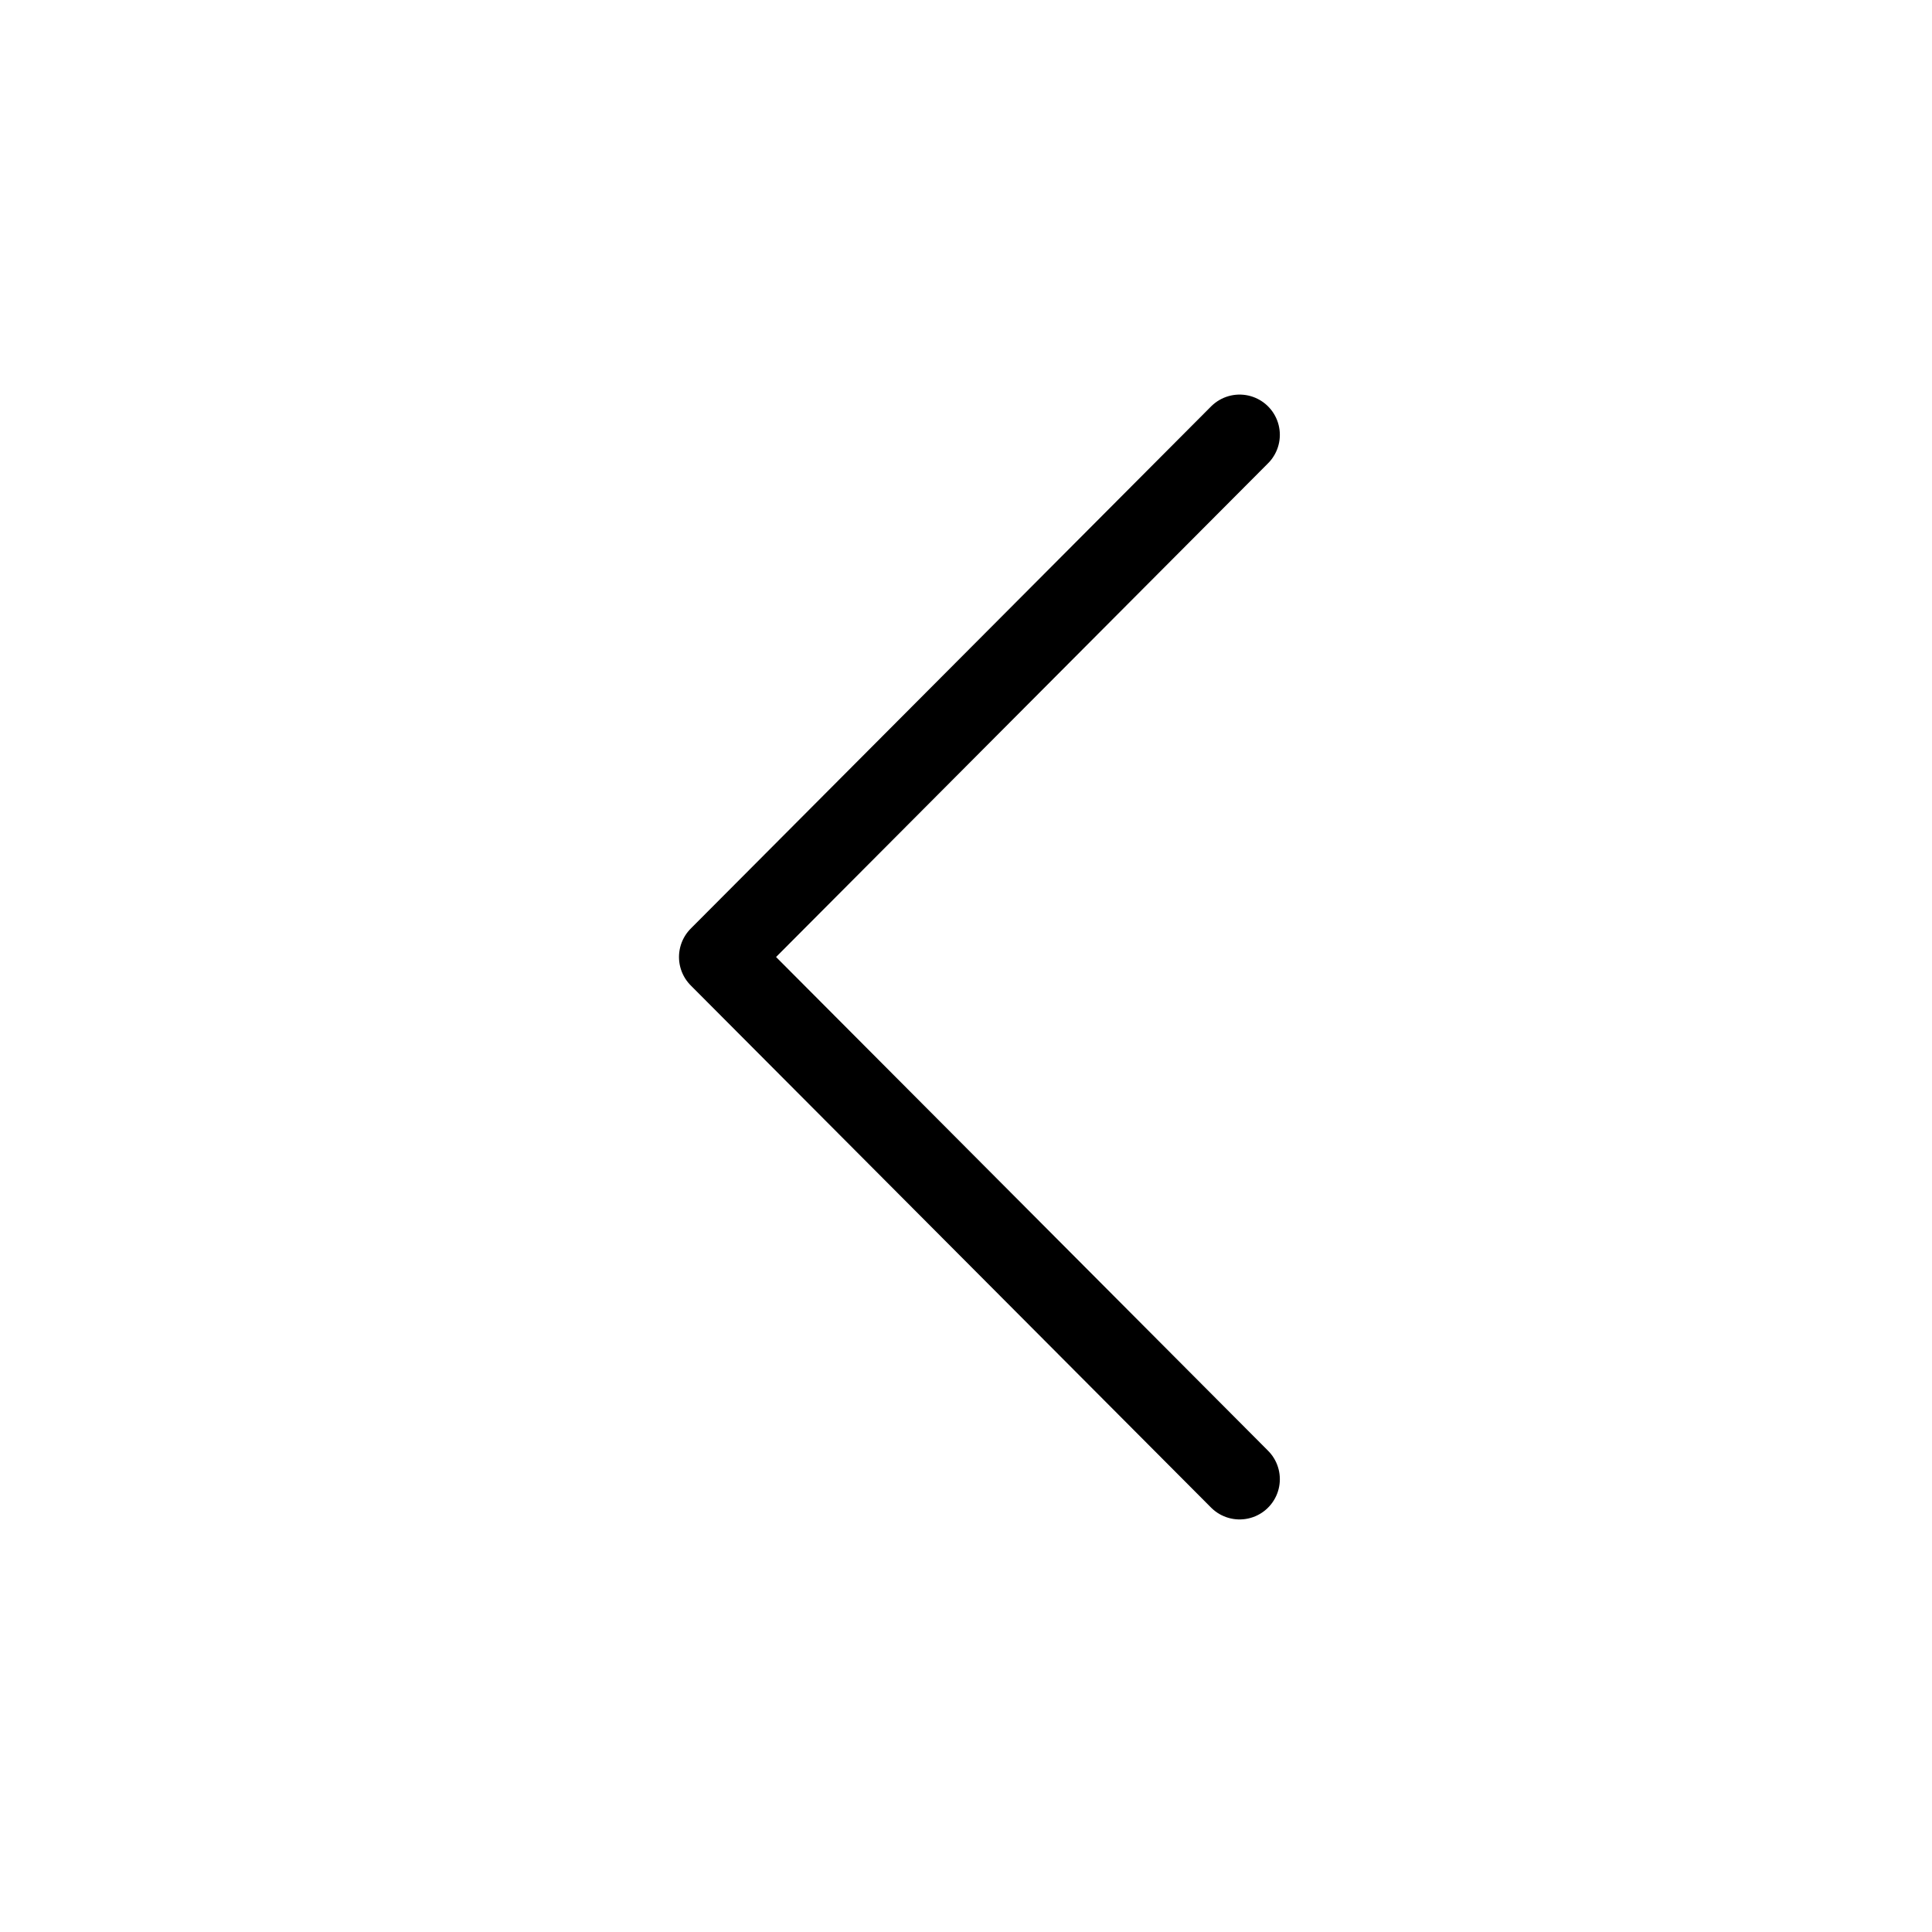
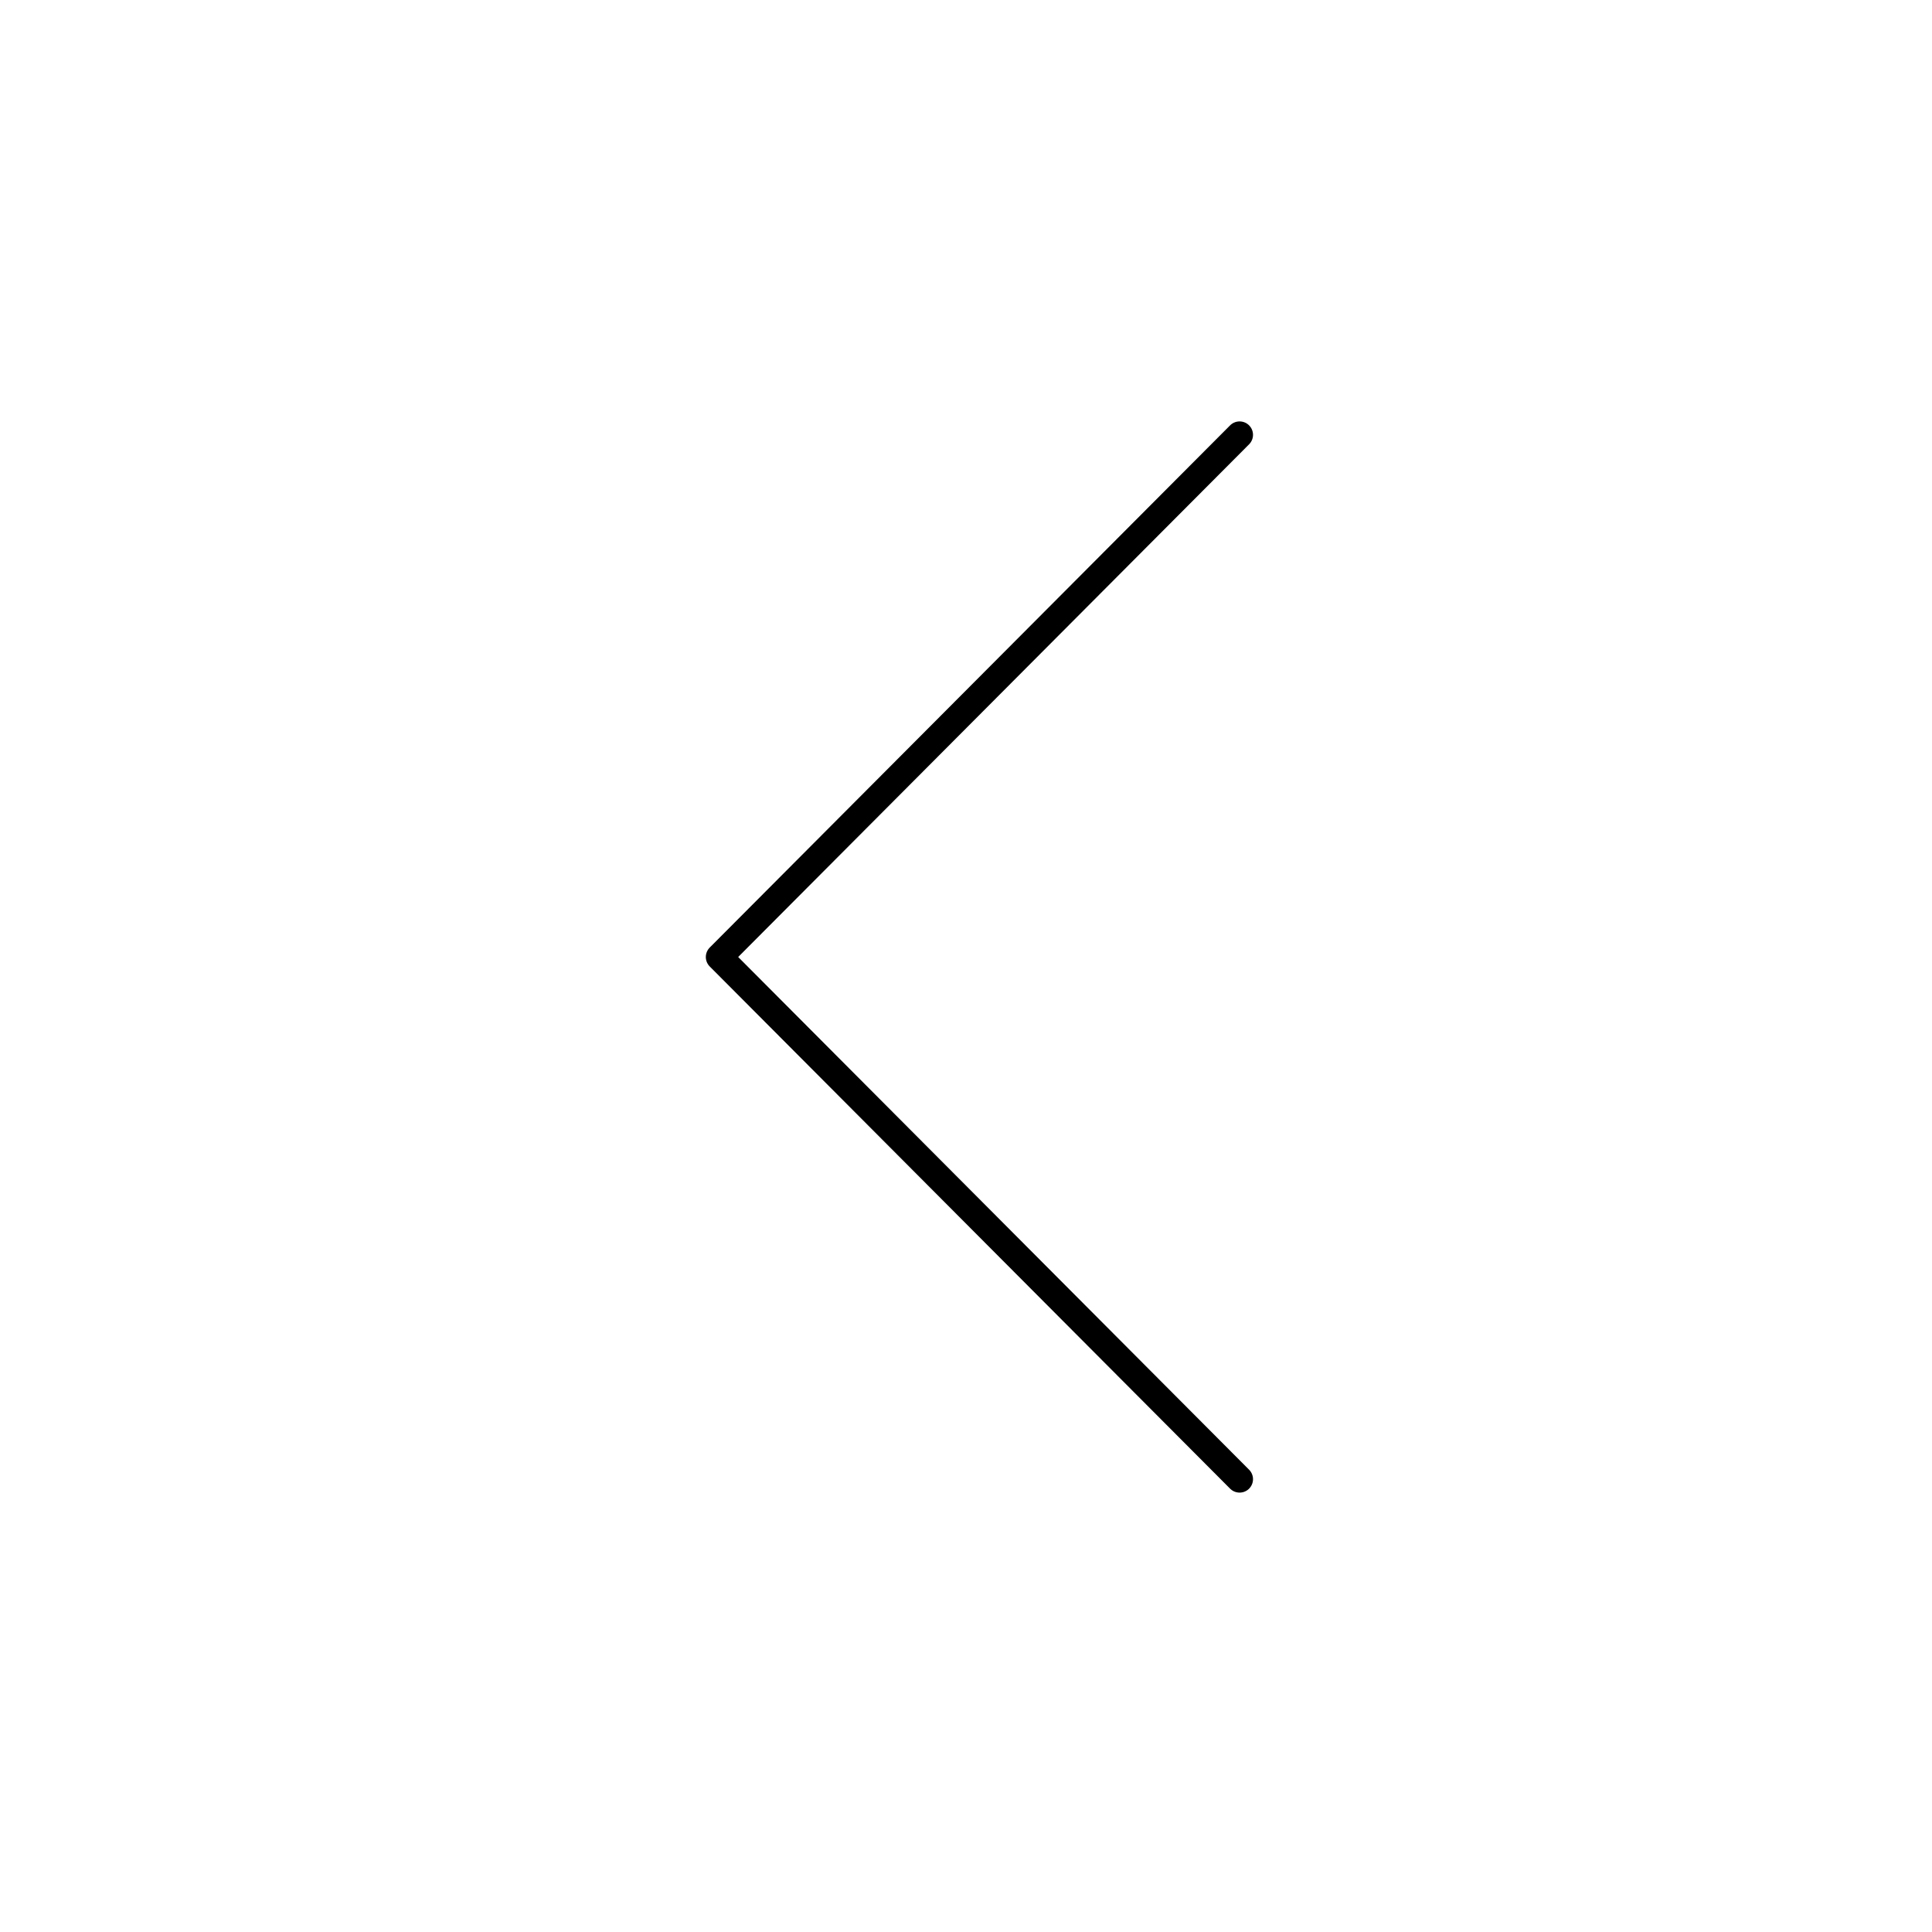
<svg xmlns="http://www.w3.org/2000/svg" id="emoji" viewBox="0 0 72 72">
-   <g id="color" />
-   <g id="hair" />
-   <g id="skin" />
-   <g id="skin-shadow" />
  <g id="line">
-     <polyline fill="none" stroke="currentColor" stroke-linecap="round" stroke-linejoin="round" stroke-miterlimit="10" stroke-width="3" points="46.196,16.205 26.804,35.665 46.196,55.125" />
+     <polyline fill="none" stroke="currentColor" stroke-linecap="round" stroke-linejoin="round" stroke-miterlimit="10" points="46.196,16.205 26.804,35.665 46.196,55.125" />
  </g>
</svg>
